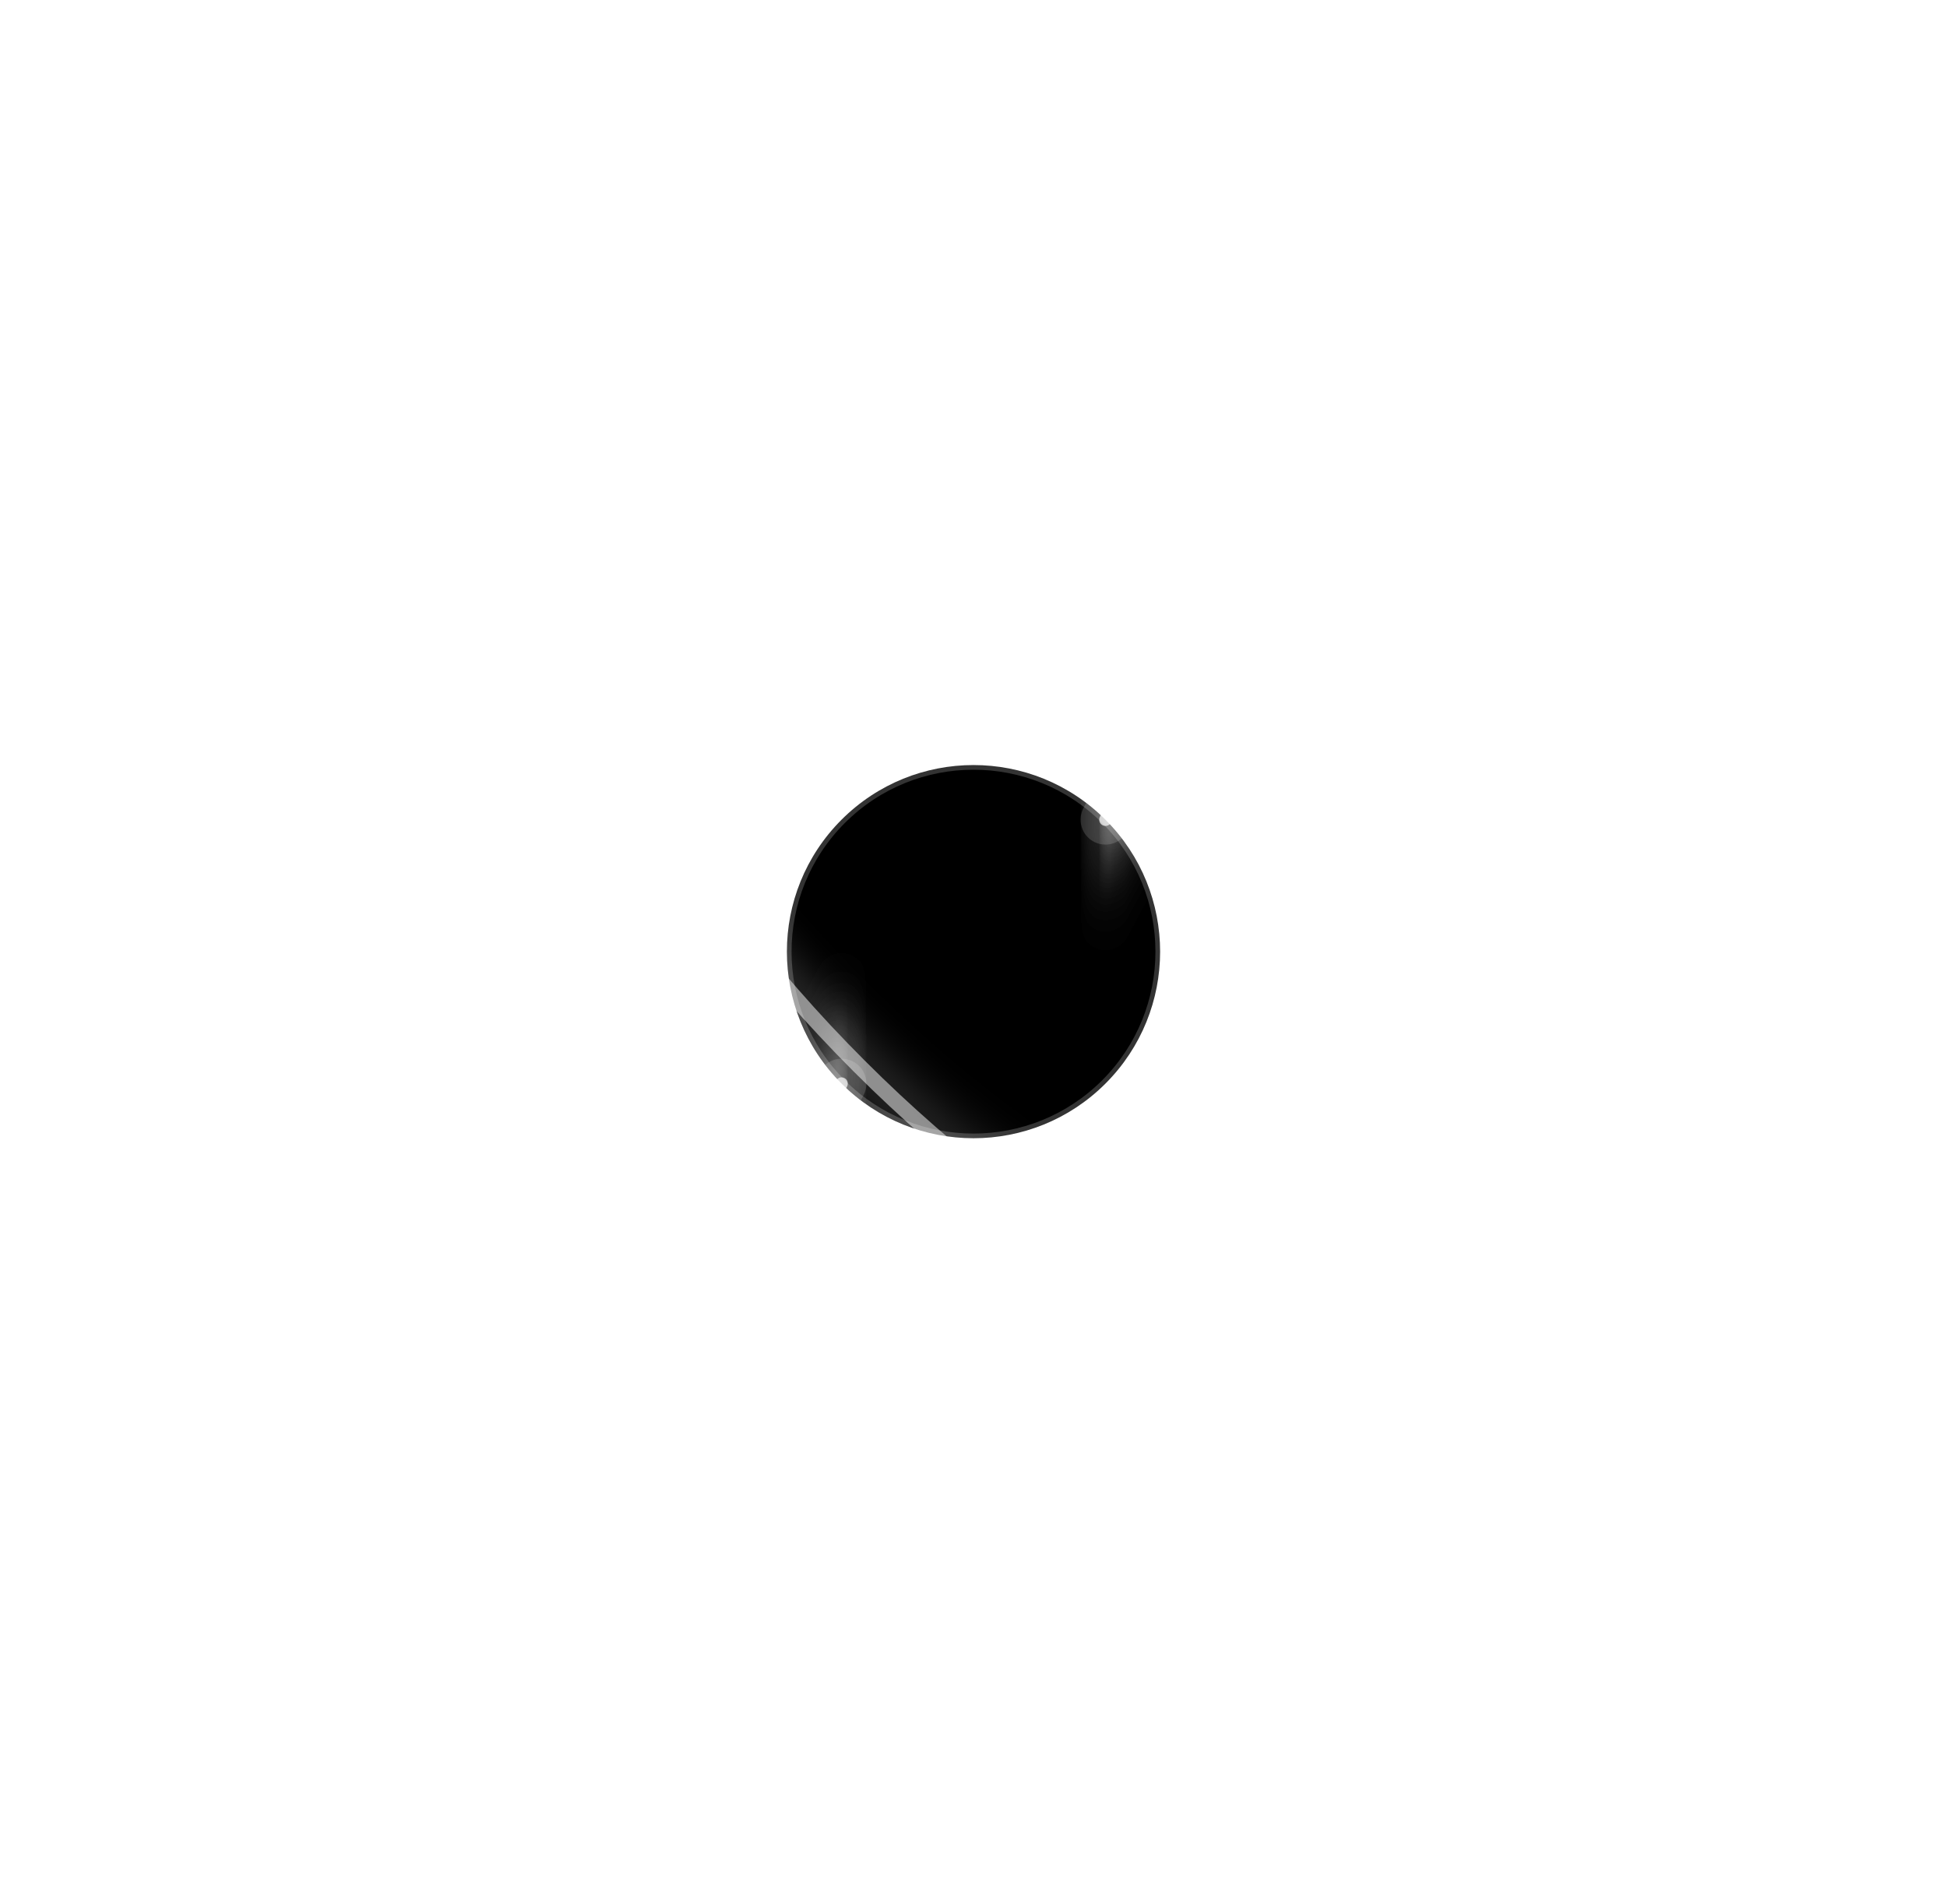
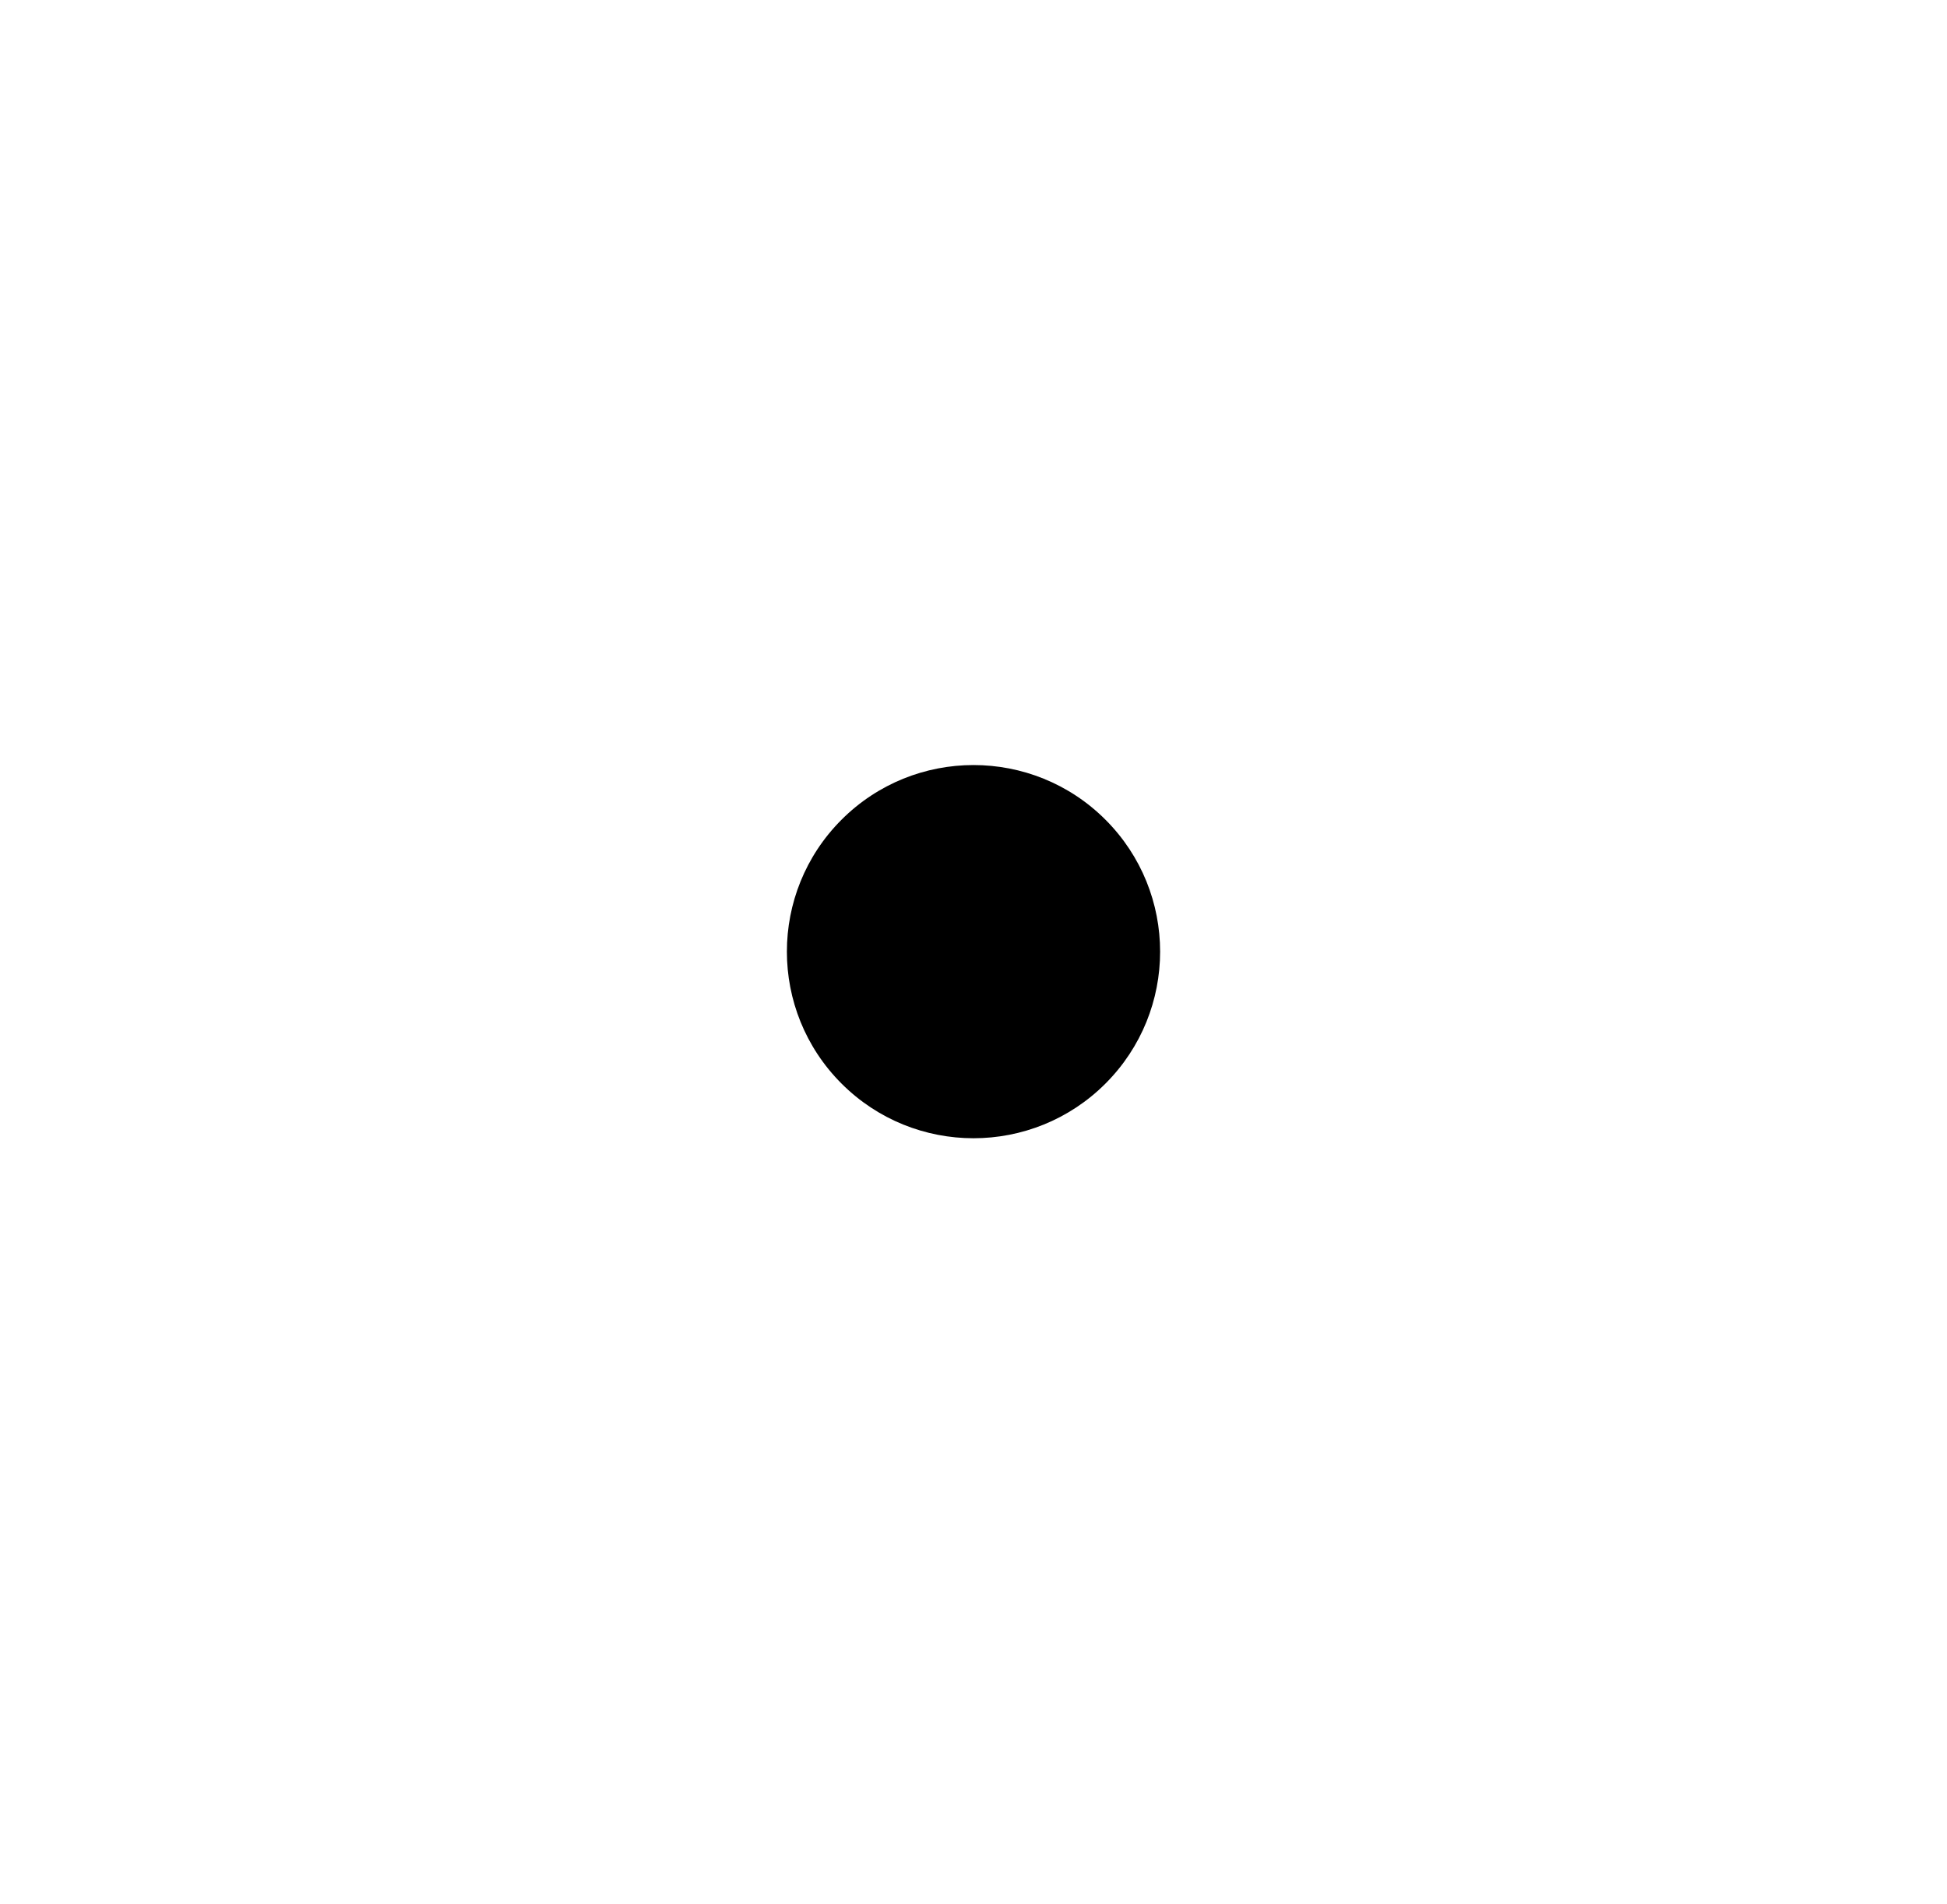
<svg xmlns="http://www.w3.org/2000/svg" width="313px" height="306px" viewBox="0 0 313 306" version="1.1">
  <defs>
    <filter id="glow" x="-50%" y="-50%" width="200%" height="200%">
      <feGaussianBlur stdDeviation="4" result="blur" />
      <feMerge>
        <feMergeNode in="blur" />
        <feMergeNode in="SourceGraphic" />
      </feMerge>
    </filter>
    <filter id="strong-glow" x="-50%" y="-50%" width="200%" height="200%">
      <feGaussianBlur stdDeviation="10" result="blur" />
      <feMerge>
        <feMergeNode in="blur" />
        <feMergeNode in="blur" />
        <feMergeNode in="SourceGraphic" />
      </feMerge>
    </filter>
    <filter id="bolt-glow" x="-50%" y="-50%" width="200%" height="200%">
      <feGaussianBlur stdDeviation="6" result="blur" />
      <feMerge>
        <feMergeNode in="blur" />
        <feMergeNode in="blur" />
        <feMergeNode in="SourceGraphic" />
      </feMerge>
    </filter>
  </defs>
  <g transform="rotate(45, 156.5, 153)">
-     <path d="M 78.5,153 A 78,26 0 0,1 234.5,153" fill="none" stroke="rgba(255,255,255,0.3)" stroke-width="2.5" filter="url(#glow)" />
-     <ellipse cx="156.5" cy="153" rx="78" ry="26" fill="none" stroke="rgba(255,255,255,0.08)" stroke-width="14" filter="url(#glow)" />
-     <circle cx="156.5" cy="153" r="36" fill="none" stroke="rgba(255,255,255,0.15)" stroke-width="6" filter="url(#strong-glow)" />
-     <circle cx="156.5" cy="153" r="30" fill="#000000" />
-     <circle cx="156.5" cy="153" r="30" fill="none" stroke="rgba(255,255,255,0.2)" stroke-width="1.5" />
-     <path d="M 234.5,153 A 78,26 0 0,1 78.5,153" fill="none" stroke="rgba(255,255,255,0.5)" stroke-width="2.5" filter="url(#glow)" />
+     <circle cx="156.5" cy="153" r="32" fill="none" stroke="rgba(255,255,255,0.15)" stroke-width="6" filter="url(#strong-glow)" />
+     <circle cx="156.5" cy="153" r="31" fill="none" stroke="rgba(255,255,255,0.15)" stroke-width="3" filter="url(#strong-glow)" />
+     <circle cx="156.5" cy="153" r="30" fill="none" stroke="rgba(255,255,255,0.3)" stroke-width="1.5" />
    <polyline points="156.5,123 149,98 160,90 152,62 164,52 155,28" fill="none" stroke="rgba(255,255,255,0.15)" stroke-width="8" stroke-linecap="round" stroke-linejoin="round" filter="url(#bolt-glow)" />
    <polyline points="156.5,123 149,98 160,90 152,62 164,52 155,28" fill="none" stroke="rgba(255,255,255,0.7)" stroke-width="2" stroke-linecap="round" stroke-linejoin="round" filter="url(#glow)" />
    <polyline points="160,90 170,80 166,68" fill="none" stroke="rgba(255,255,255,0.45)" stroke-width="1.5" stroke-linecap="round" stroke-linejoin="round" filter="url(#glow)" />
    <polyline points="152,62 142,55 146,44" fill="none" stroke="rgba(255,255,255,0.35)" stroke-width="1.5" stroke-linecap="round" stroke-linejoin="round" filter="url(#glow)" />
    <polyline points="156.5,183 164,208 153,216 161,244 149,254 158,278" fill="none" stroke="rgba(255,255,255,0.15)" stroke-width="8" stroke-linecap="round" stroke-linejoin="round" filter="url(#bolt-glow)" />
    <polyline points="156.5,183 164,208 153,216 161,244 149,254 158,278" fill="none" stroke="rgba(255,255,255,0.7)" stroke-width="2" stroke-linecap="round" stroke-linejoin="round" filter="url(#glow)" />
    <polyline points="153,216 143,224 147,236" fill="none" stroke="rgba(255,255,255,0.45)" stroke-width="1.5" stroke-linecap="round" stroke-linejoin="round" filter="url(#glow)" />
    <polyline points="161,244 171,250 167,262" fill="none" stroke="rgba(255,255,255,0.35)" stroke-width="1.5" stroke-linecap="round" stroke-linejoin="round" filter="url(#glow)" />
+     <circle cx="156.5" cy="153" r="30" fill="#000000" />
  </g>
</svg>
